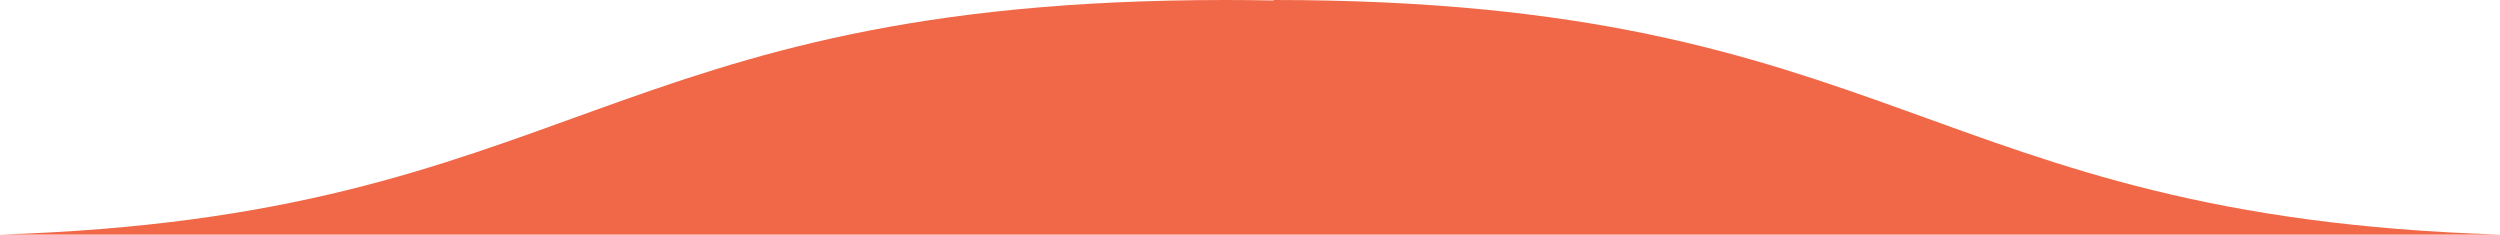
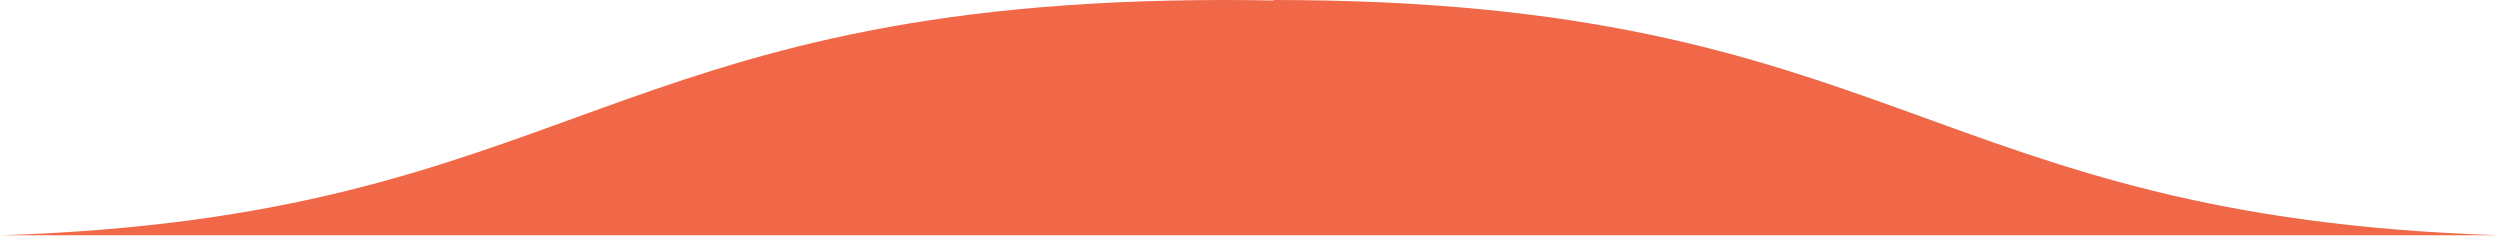
- <svg xmlns="http://www.w3.org/2000/svg" id="a" viewBox="0 0 254.93 23.92">
+ <svg xmlns="http://www.w3.org/2000/svg" id="a" viewBox="0 0 255 24">
  <defs>
    <style>.b{fill:#f06847;}</style>
  </defs>
-   <path class="b" d="M129.87,0v.05c-1.58-.03-3.2-.05-4.86-.05C61.3,0,58.64,22.08,0,23.92h254.93C196.25,22.09,193.61,0,129.87,0Z" />
+   <path class="b" d="M129.91,0v.05c-1.58-.03-3.2-.05-4.86-.05C61.31,0,58.65,22.16,0,24h255C196.31,22.16,193.66,0,129.91,0Z" />
</svg>
